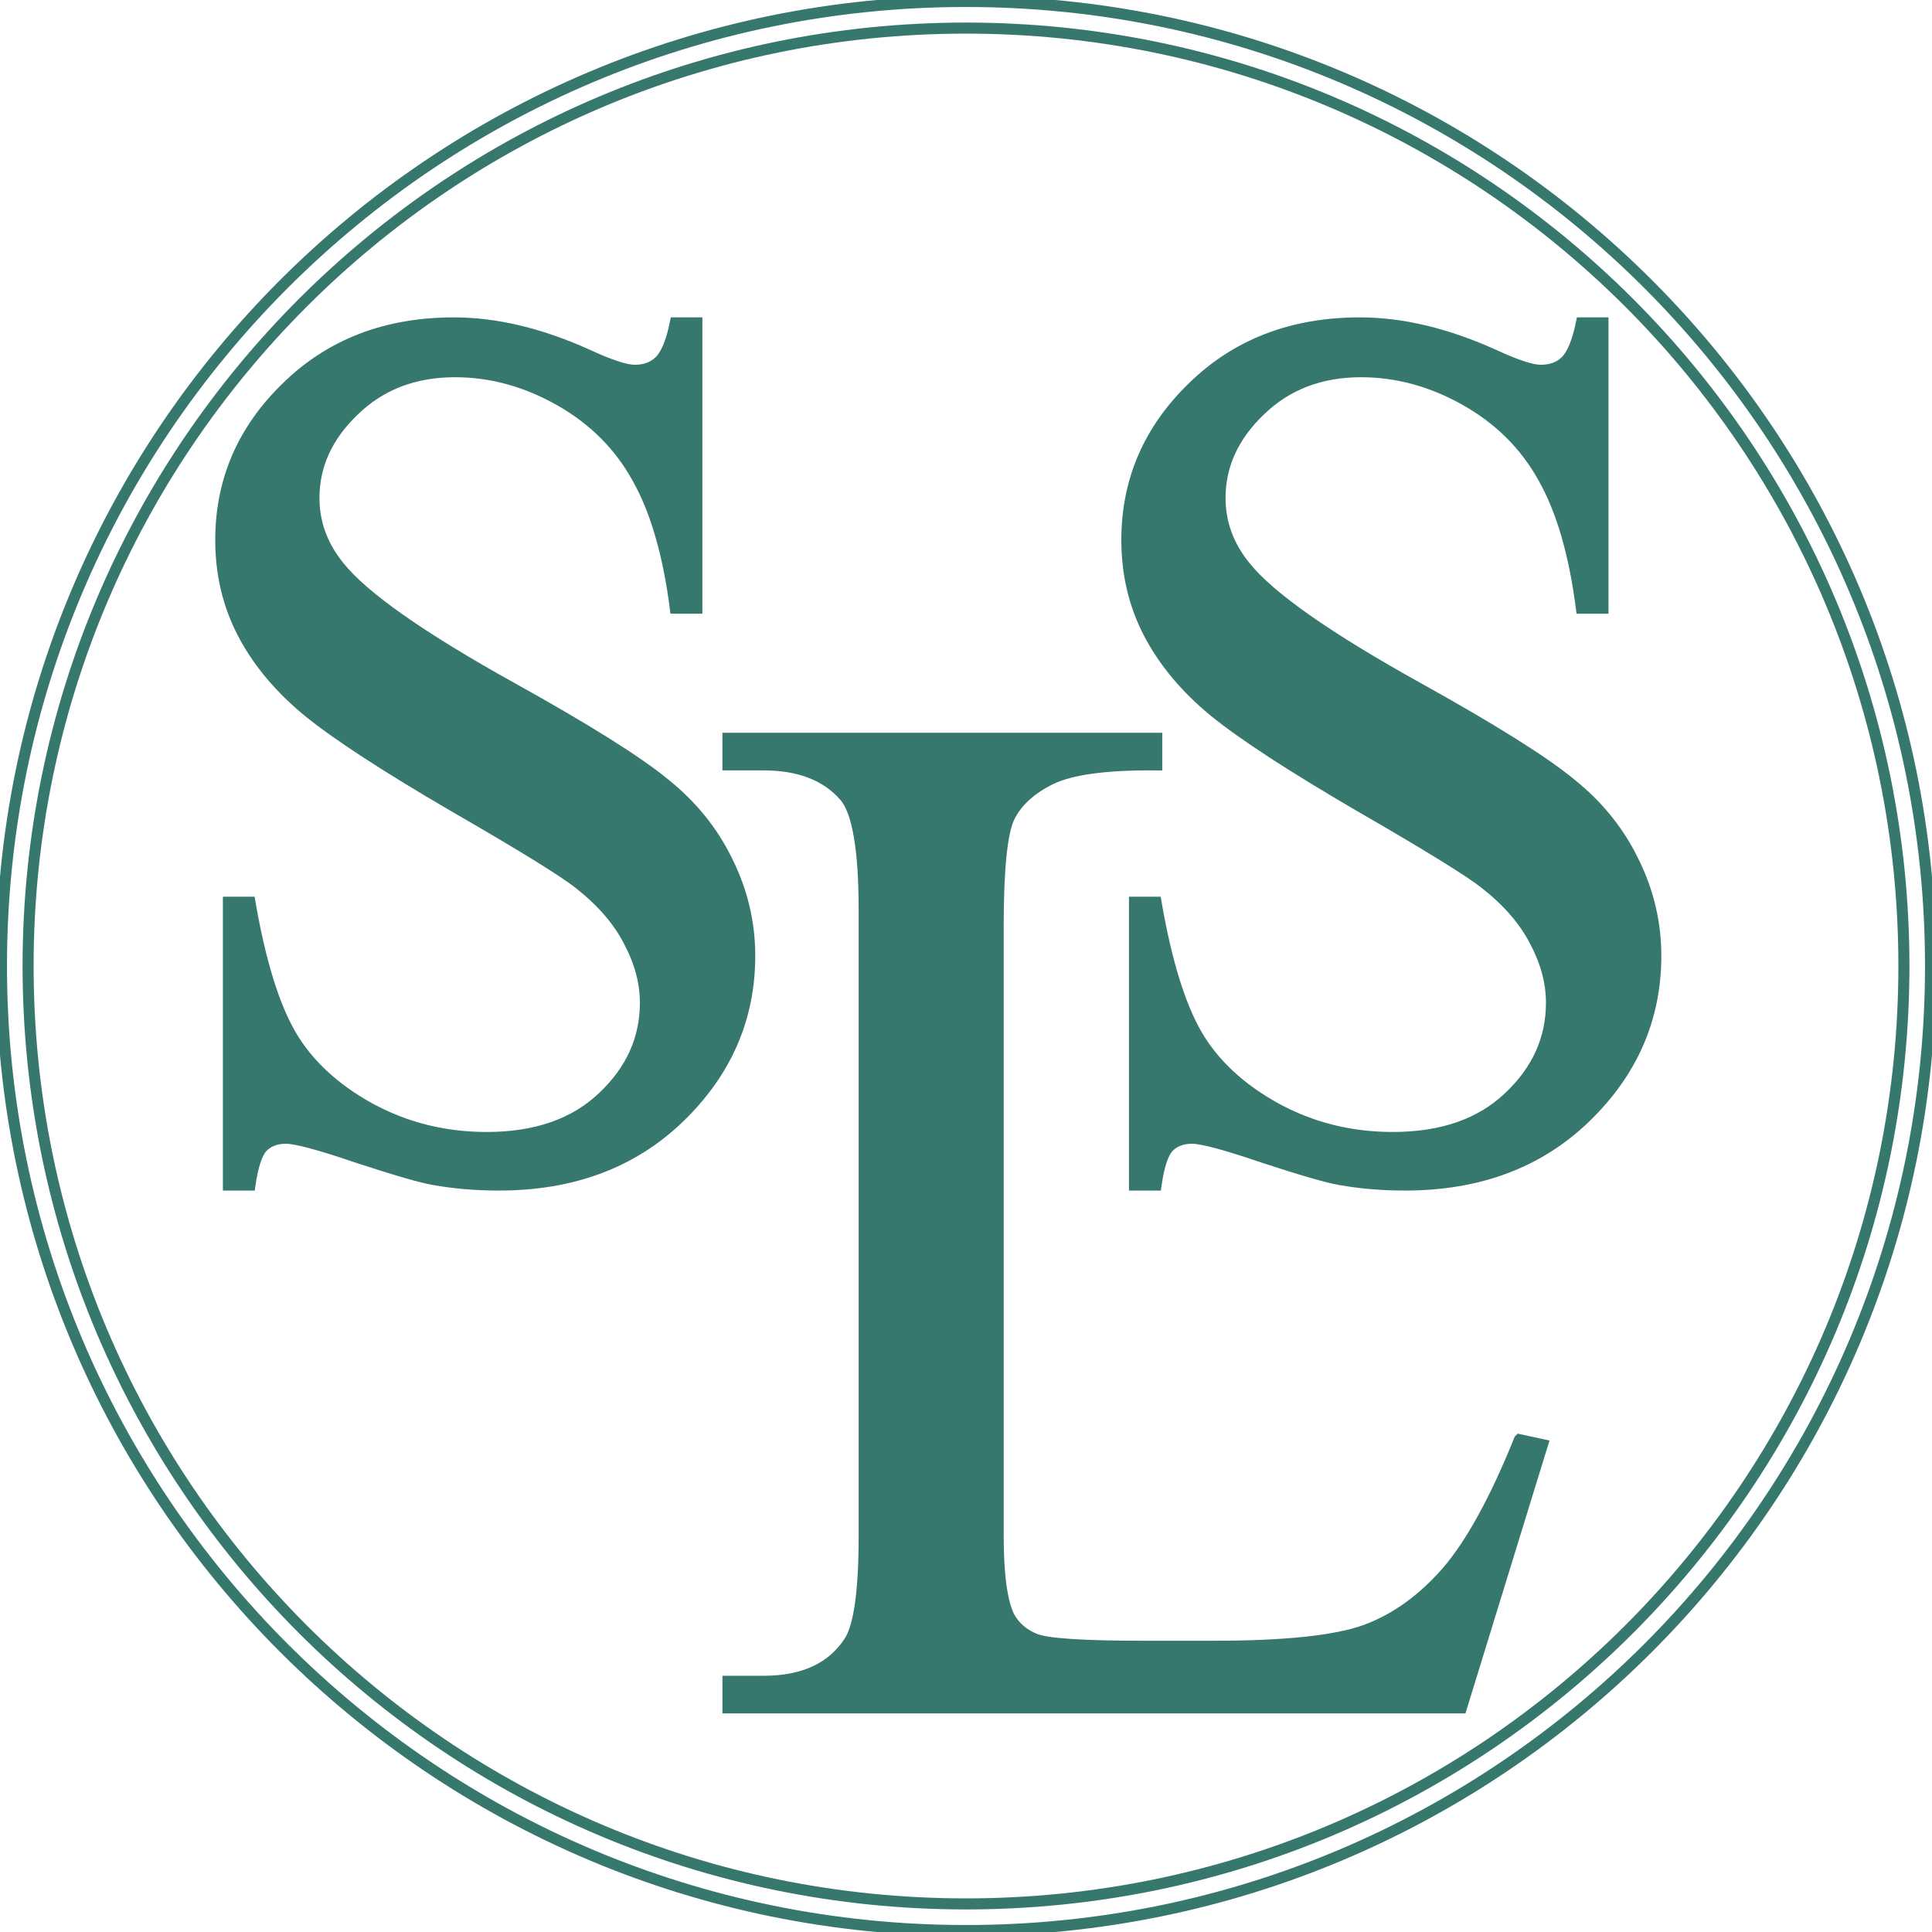
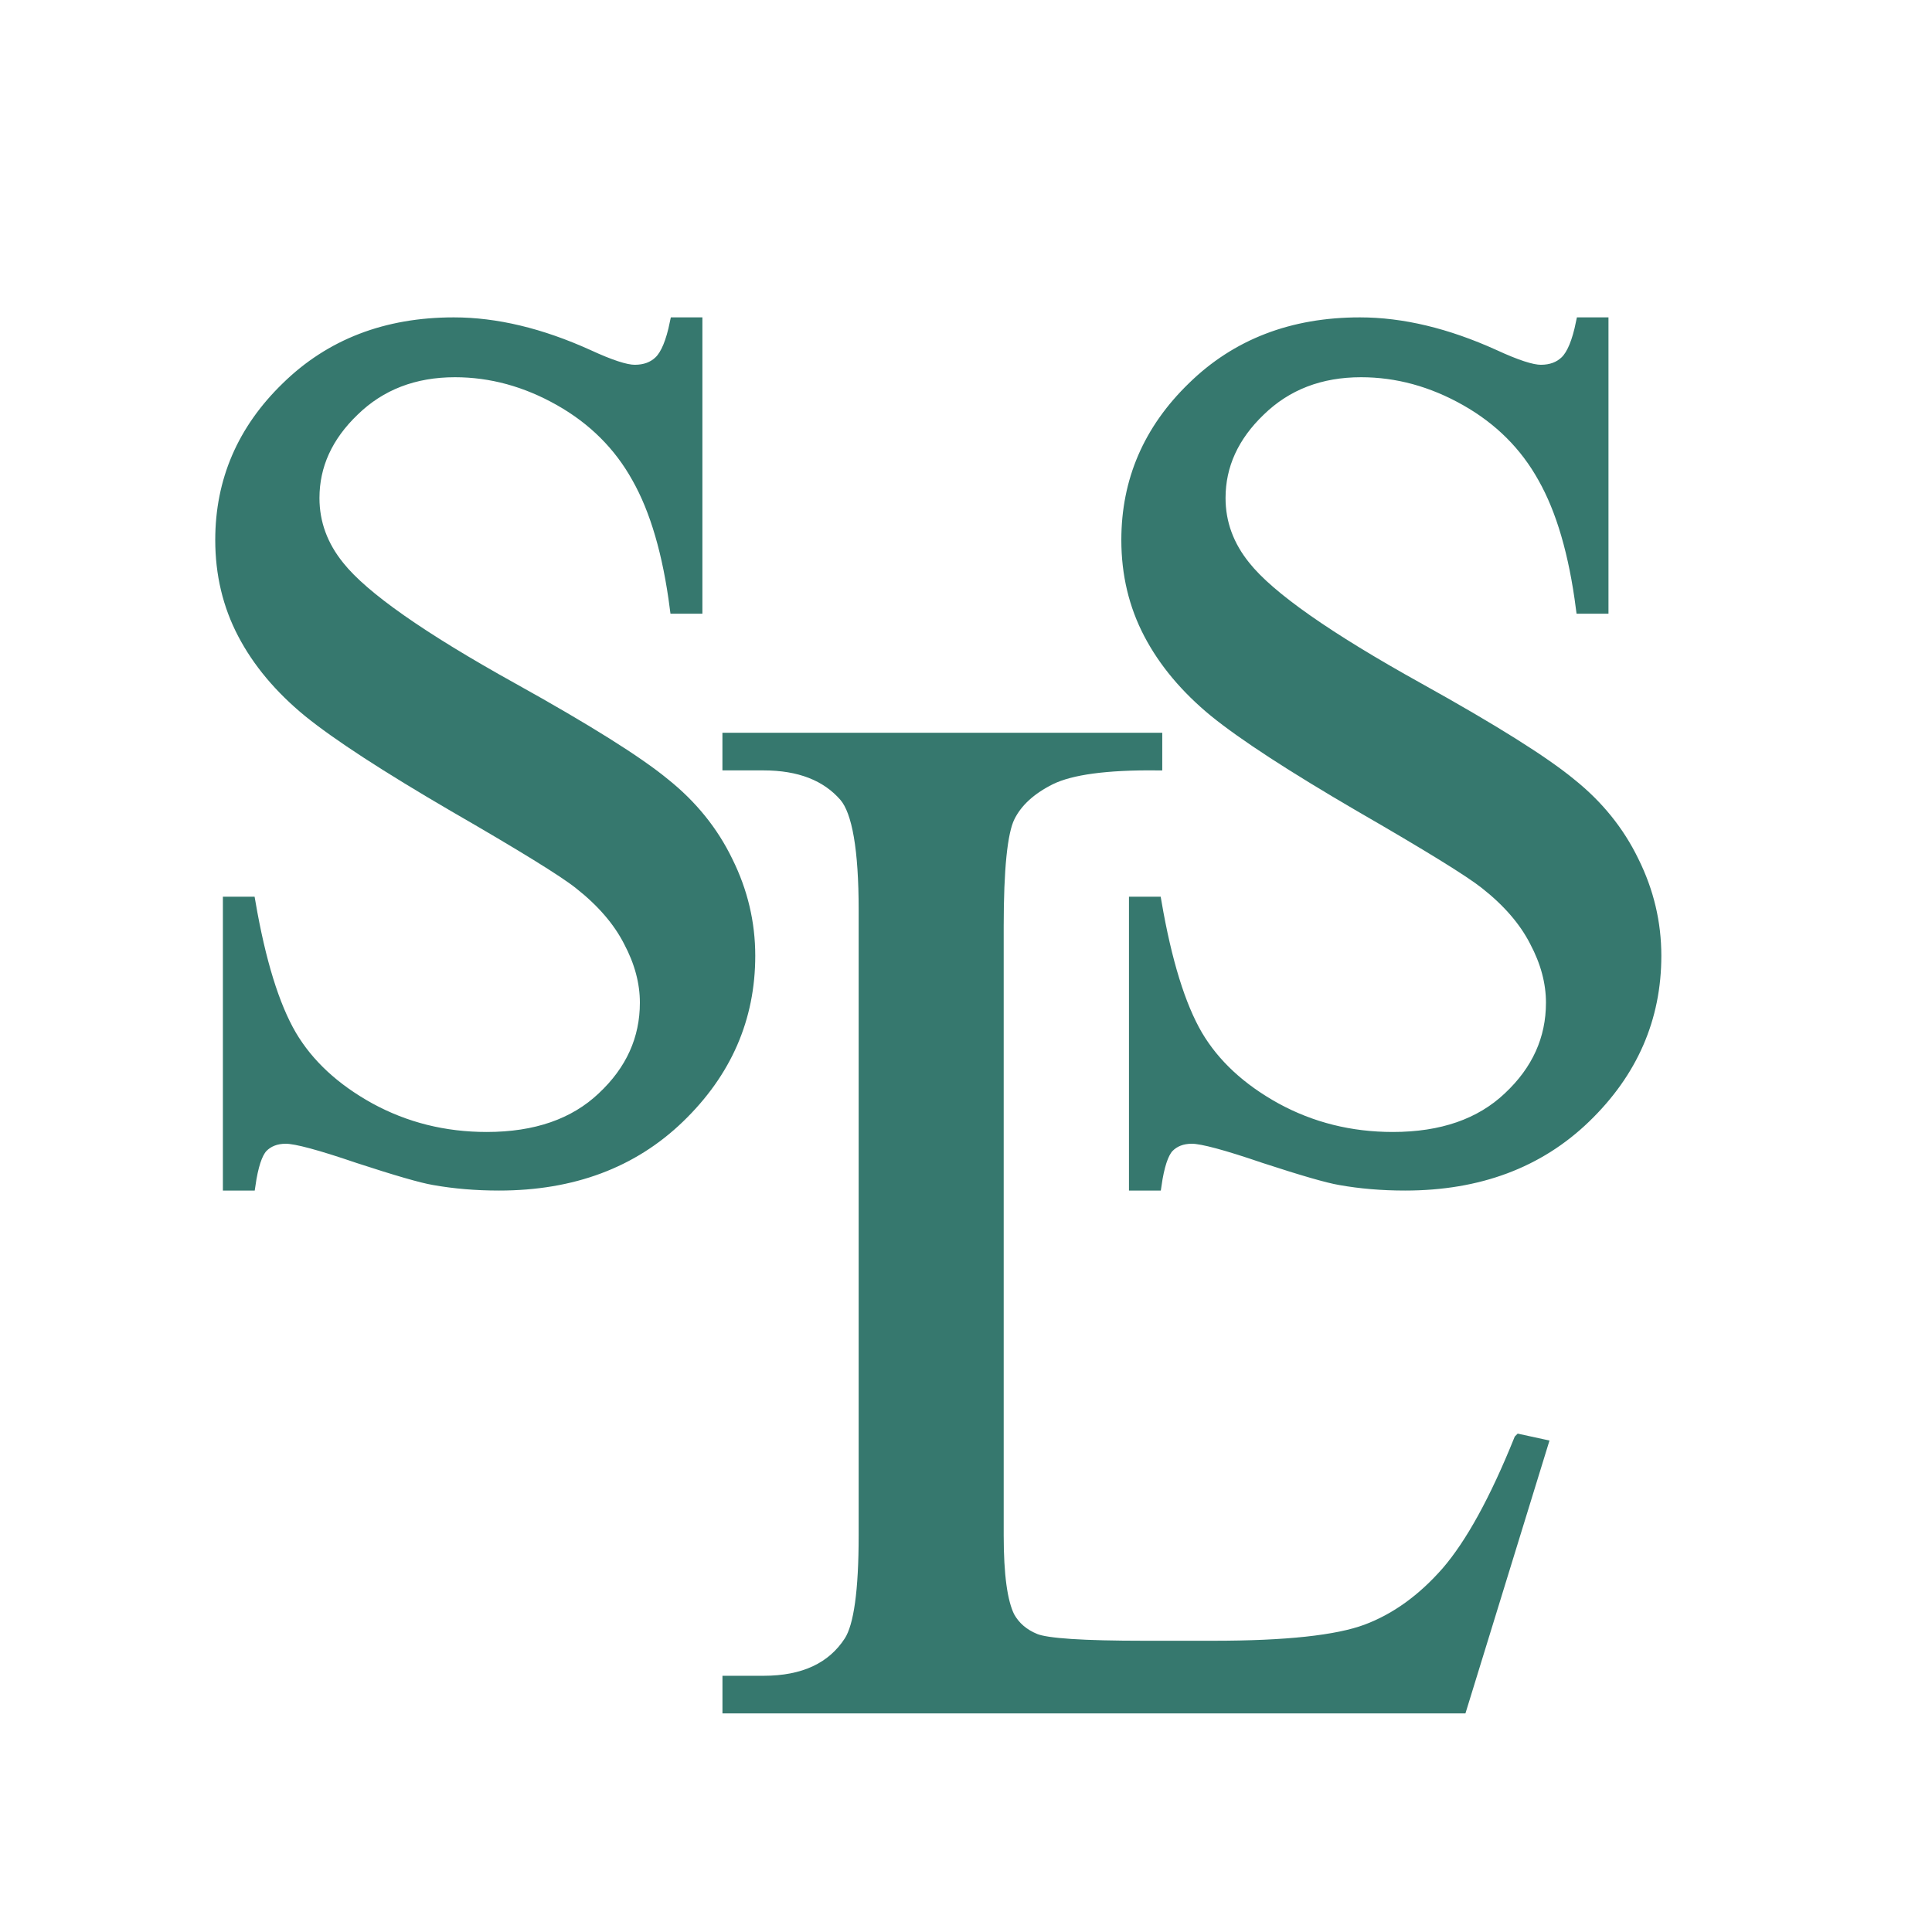
- <svg xmlns="http://www.w3.org/2000/svg" xmlns:ns1="http://www.openswatchbook.org/uri/2009/osb" version="1.1" id="svg11" width="174.89mm" height="174.89mm" viewBox="0 0 661 661">
+ <svg xmlns="http://www.w3.org/2000/svg" xmlns:ns1="http://www.openswatchbook.org/uri/2009/osb" viewBox="0 0 661 661" height="174.89mm" width="174.89mm" id="svg11" version="1.1">
  <defs id="defs15">
-     <linearGradient ns1:paint="solid" id="linearGradient922">
-       <stop id="stop920" offset="0" style="stop-color:#36786e;stop-opacity:1;" />
+     <linearGradient id="linearGradient922" ns1:paint="solid">
+       <stop style="stop-color:#36786e;stop-opacity:1;" offset="0" id="stop920" />
    </linearGradient>
-     <rect x="12.5" y="9.75" width="77.5" height="92" id="rect26" />
-     <rect id="rect26-8" height="92" width="77.5" y="9.75" x="12.5" />
-     <rect id="rect39" height="92" width="77.5" y="9.75" x="12.5" />
-     <rect id="rect26-1" height="92" width="77.5" y="9.75" x="12.5" />
-     <rect id="rect39-7" height="92" width="77.5" y="9.75" x="12.5" />
+     <rect id="rect26" height="92" width="77.5" y="9.75" x="12.5" />
+     <rect x="12.5" y="9.75" width="77.5" height="92" id="rect26-8" />
+     <rect x="12.5" y="9.75" width="77.5" height="92" id="rect39" />
+     <rect x="12.5" y="9.75" width="77.5" height="92" id="rect26-1" />
+     <rect x="12.5" y="9.75" width="77.5" height="92" id="rect39-7" />
  </defs>
-   <g id="layer3" transform="translate(242.2953,329.0453)">
-     <g style="stroke-width:0.361;stroke-miterlimit:4;stroke-dasharray:none;fill:#36786e;fill-opacity:1" aria-label="S" transform="matrix(10.28755,0,0,10.64881,-321.1086,-422.5059)" id="text24">
-       <path d="m 30.84,19.153 v 9.16 h -0.723 q -0.352,-2.637 -1.27,-4.199 -0.898,-1.562 -2.578,-2.48 -1.68,-0.918 -3.477,-0.918 -2.031,0 -3.359,1.25 -1.328,1.23 -1.328,2.812 0,1.211 0.84,2.207 1.211,1.465 5.762,3.906 3.711,1.992 5.059,3.066 1.367,1.055 2.09,2.5 0.742,1.445 0.742,3.027 0,3.008 -2.344,5.195 -2.324,2.168 -5.996,2.168 -1.152,0 -2.168,-0.176 -0.605,-0.098 -2.52,-0.703 -1.895,-0.625 -2.402,-0.625 -0.488,0 -0.781,0.293 -0.273,0.293 -0.41,1.211 H 15.254 V 37.767 h 0.723 q 0.508,2.852 1.367,4.277 0.859,1.406 2.617,2.344 1.777,0.938 3.887,0.938 2.441,0 3.848,-1.289 1.426,-1.289 1.426,-3.047 0,-0.977 -0.547,-1.973 -0.527,-0.996 -1.66,-1.855 -0.762,-0.586 -4.16,-2.48 -3.398,-1.914 -4.844,-3.047 -1.426,-1.133 -2.168,-2.5 Q 15,27.767 15,26.126 q 0,-2.852 2.188,-4.902 2.188,-2.07 5.566,-2.07 2.109,0 4.473,1.035 1.094,0.488 1.543,0.488 0.508,0 0.82,-0.293 0.332,-0.312 0.527,-1.23 z" style="fill:#36786e;fill-opacity:1;stroke:#36786e;stroke-width:0.361;stroke-miterlimit:4;stroke-dasharray:none" id="path869" />
+   <g transform="translate(242.2953,329.0453)" id="layer3">
+     <g id="text24" transform="matrix(10.28755,0,0,10.64881,-321.1086,-422.5059)" aria-label="S" style="stroke-width:0.361;stroke-miterlimit:4;stroke-dasharray:none;fill:#36786e;fill-opacity:1">
+       <path id="path869" style="fill:#36786e;fill-opacity:1;stroke:#36786e;stroke-width:0.361;stroke-miterlimit:4;stroke-dasharray:none" d="m 30.84,19.153 v 9.16 h -0.723 q -0.352,-2.637 -1.27,-4.199 -0.898,-1.562 -2.578,-2.48 -1.68,-0.918 -3.477,-0.918 -2.031,0 -3.359,1.25 -1.328,1.23 -1.328,2.812 0,1.211 0.84,2.207 1.211,1.465 5.762,3.906 3.711,1.992 5.059,3.066 1.367,1.055 2.09,2.5 0.742,1.445 0.742,3.027 0,3.008 -2.344,5.195 -2.324,2.168 -5.996,2.168 -1.152,0 -2.168,-0.176 -0.605,-0.098 -2.52,-0.703 -1.895,-0.625 -2.402,-0.625 -0.488,0 -0.781,0.293 -0.273,0.293 -0.41,1.211 H 15.254 V 37.767 h 0.723 q 0.508,2.852 1.367,4.277 0.859,1.406 2.617,2.344 1.777,0.938 3.887,0.938 2.441,0 3.848,-1.289 1.426,-1.289 1.426,-3.047 0,-0.977 -0.547,-1.973 -0.527,-0.996 -1.66,-1.855 -0.762,-0.586 -4.16,-2.48 -3.398,-1.914 -4.844,-3.047 -1.426,-1.133 -2.168,-2.5 Q 15,27.767 15,26.126 q 0,-2.852 2.188,-4.902 2.188,-2.07 5.566,-2.07 2.109,0 4.473,1.035 1.094,0.488 1.543,0.488 0.508,0 0.82,-0.293 0.332,-0.312 0.527,-1.23 z" />
    </g>
-     <g style="fill:#36786e;fill-opacity:1" aria-label="L" transform="matrix(12.23726,0,0,12.5238,-156.0209,-323.8909)" id="text24-1">
-       <path d="m 35.43,38.919 0.645,0.137 -2.266,7.188 H 13.301 v -0.723 h 0.996 q 1.68,0 2.402,-1.094 0.41,-0.625 0.41,-2.891 V 24.446 q 0,-2.48 -0.547,-3.105 -0.762,-0.859 -2.266,-0.859 h -0.996 v -0.723 h 11.992 v 0.723 q -2.109,-0.02 -2.969,0.391 -0.84,0.41 -1.152,1.035 -0.312,0.625 -0.312,2.988 v 16.641 q 0,1.621 0.312,2.227 0.234,0.41 0.723,0.605 0.488,0.195 3.047,0.195 H 26.875 q 3.047,0 4.277,-0.449 1.23,-0.449 2.246,-1.582 1.016,-1.152 2.031,-3.613 z" style="fill:#36786e;fill-opacity:1;stroke:#36786e;stroke-width:0.305;stroke-miterlimit:4;stroke-dasharray:none" id="path875" />
+     <g id="text24-1" transform="matrix(12.23726,0,0,12.5238,-156.0209,-323.8909)" aria-label="L" style="fill:#36786e;fill-opacity:1">
+       <path id="path875" style="fill:#36786e;fill-opacity:1;stroke:#36786e;stroke-width:0.305;stroke-miterlimit:4;stroke-dasharray:none" d="m 35.43,38.919 0.645,0.137 -2.266,7.188 H 13.301 v -0.723 h 0.996 q 1.68,0 2.402,-1.094 0.41,-0.625 0.41,-2.891 V 24.446 q 0,-2.48 -0.547,-3.105 -0.762,-0.859 -2.266,-0.859 h -0.996 v -0.723 h 11.992 v 0.723 q -2.109,-0.02 -2.969,0.391 -0.84,0.41 -1.152,1.035 -0.312,0.625 -0.312,2.988 v 16.641 q 0,1.621 0.312,2.227 0.234,0.41 0.723,0.605 0.488,0.195 3.047,0.195 H 26.875 q 3.047,0 4.277,-0.449 1.23,-0.449 2.246,-1.582 1.016,-1.152 2.031,-3.613 z" />
    </g>
-     <g style="stroke-width:0.361;stroke-miterlimit:4;stroke-dasharray:none;fill:#36786e;fill-opacity:1" aria-label="S" transform="matrix(10.28755,0,0,10.64881,-11.10858,-422.5059)" id="text24-4">
-       <path d="m 30.84,19.153 v 9.16 h -0.723 q -0.352,-2.637 -1.27,-4.199 -0.898,-1.562 -2.578,-2.48 -1.68,-0.918 -3.477,-0.918 -2.031,0 -3.359,1.25 -1.328,1.23 -1.328,2.812 0,1.211 0.84,2.207 1.211,1.465 5.762,3.906 3.711,1.992 5.059,3.066 1.367,1.055 2.09,2.5 0.742,1.445 0.742,3.027 0,3.008 -2.344,5.195 -2.324,2.168 -5.996,2.168 -1.152,0 -2.168,-0.176 -0.605,-0.098 -2.52,-0.703 -1.895,-0.625 -2.402,-0.625 -0.488,0 -0.781,0.293 -0.273,0.293 -0.41,1.211 H 15.254 V 37.767 h 0.723 q 0.508,2.852 1.367,4.277 0.859,1.406 2.617,2.344 1.777,0.938 3.887,0.938 2.441,0 3.848,-1.289 1.426,-1.289 1.426,-3.047 0,-0.977 -0.547,-1.973 -0.527,-0.996 -1.66,-1.855 -0.762,-0.586 -4.16,-2.48 -3.398,-1.914 -4.844,-3.047 -1.426,-1.133 -2.168,-2.5 Q 15,27.767 15,26.126 q 0,-2.852 2.188,-4.902 2.188,-2.07 5.566,-2.07 2.109,0 4.473,1.035 1.094,0.488 1.543,0.488 0.508,0 0.82,-0.293 0.332,-0.312 0.527,-1.23 z" style="stroke:#36786e;fill:#36786e;stroke-width:0.361;stroke-miterlimit:4;stroke-dasharray:none;fill-opacity:1" id="path872" />
+     <g id="text24-4" transform="matrix(10.28755,0,0,10.64881,-11.10858,-422.5059)" aria-label="S" style="stroke-width:0.361;stroke-miterlimit:4;stroke-dasharray:none;fill:#36786e;fill-opacity:1">
+       <path id="path872" style="stroke:#36786e;fill:#36786e;stroke-width:0.361;stroke-miterlimit:4;stroke-dasharray:none;fill-opacity:1" d="m 30.84,19.153 v 9.16 h -0.723 q -0.352,-2.637 -1.27,-4.199 -0.898,-1.562 -2.578,-2.48 -1.68,-0.918 -3.477,-0.918 -2.031,0 -3.359,1.25 -1.328,1.23 -1.328,2.812 0,1.211 0.84,2.207 1.211,1.465 5.762,3.906 3.711,1.992 5.059,3.066 1.367,1.055 2.09,2.5 0.742,1.445 0.742,3.027 0,3.008 -2.344,5.195 -2.324,2.168 -5.996,2.168 -1.152,0 -2.168,-0.176 -0.605,-0.098 -2.52,-0.703 -1.895,-0.625 -2.402,-0.625 -0.488,0 -0.781,0.293 -0.273,0.293 -0.41,1.211 H 15.254 V 37.767 h 0.723 q 0.508,2.852 1.367,4.277 0.859,1.406 2.617,2.344 1.777,0.938 3.887,0.938 2.441,0 3.848,-1.289 1.426,-1.289 1.426,-3.047 0,-0.977 -0.547,-1.973 -0.527,-0.996 -1.66,-1.855 -0.762,-0.586 -4.16,-2.48 -3.398,-1.914 -4.844,-3.047 -1.426,-1.133 -2.168,-2.5 Q 15,27.767 15,26.126 q 0,-2.852 2.188,-4.902 2.188,-2.07 5.566,-2.07 2.109,0 4.473,1.035 1.094,0.488 1.543,0.488 0.508,0 0.82,-0.293 0.332,-0.312 0.527,-1.23 z" />
    </g>
-     <circle r="320.887" cy="1.455" cx="88.205" id="path919" style="fill:none;stroke:#36786e;stroke-width:3.78;stroke-miterlimit:4;stroke-dasharray:none" />
-     <circle style="fill:none;stroke:#36786e;stroke-width:3.78;stroke-miterlimit:4;stroke-dasharray:none;fill-opacity:1" id="path919-3" cx="88.205" cy="1.455" r="330" />
  </g>
</svg>
